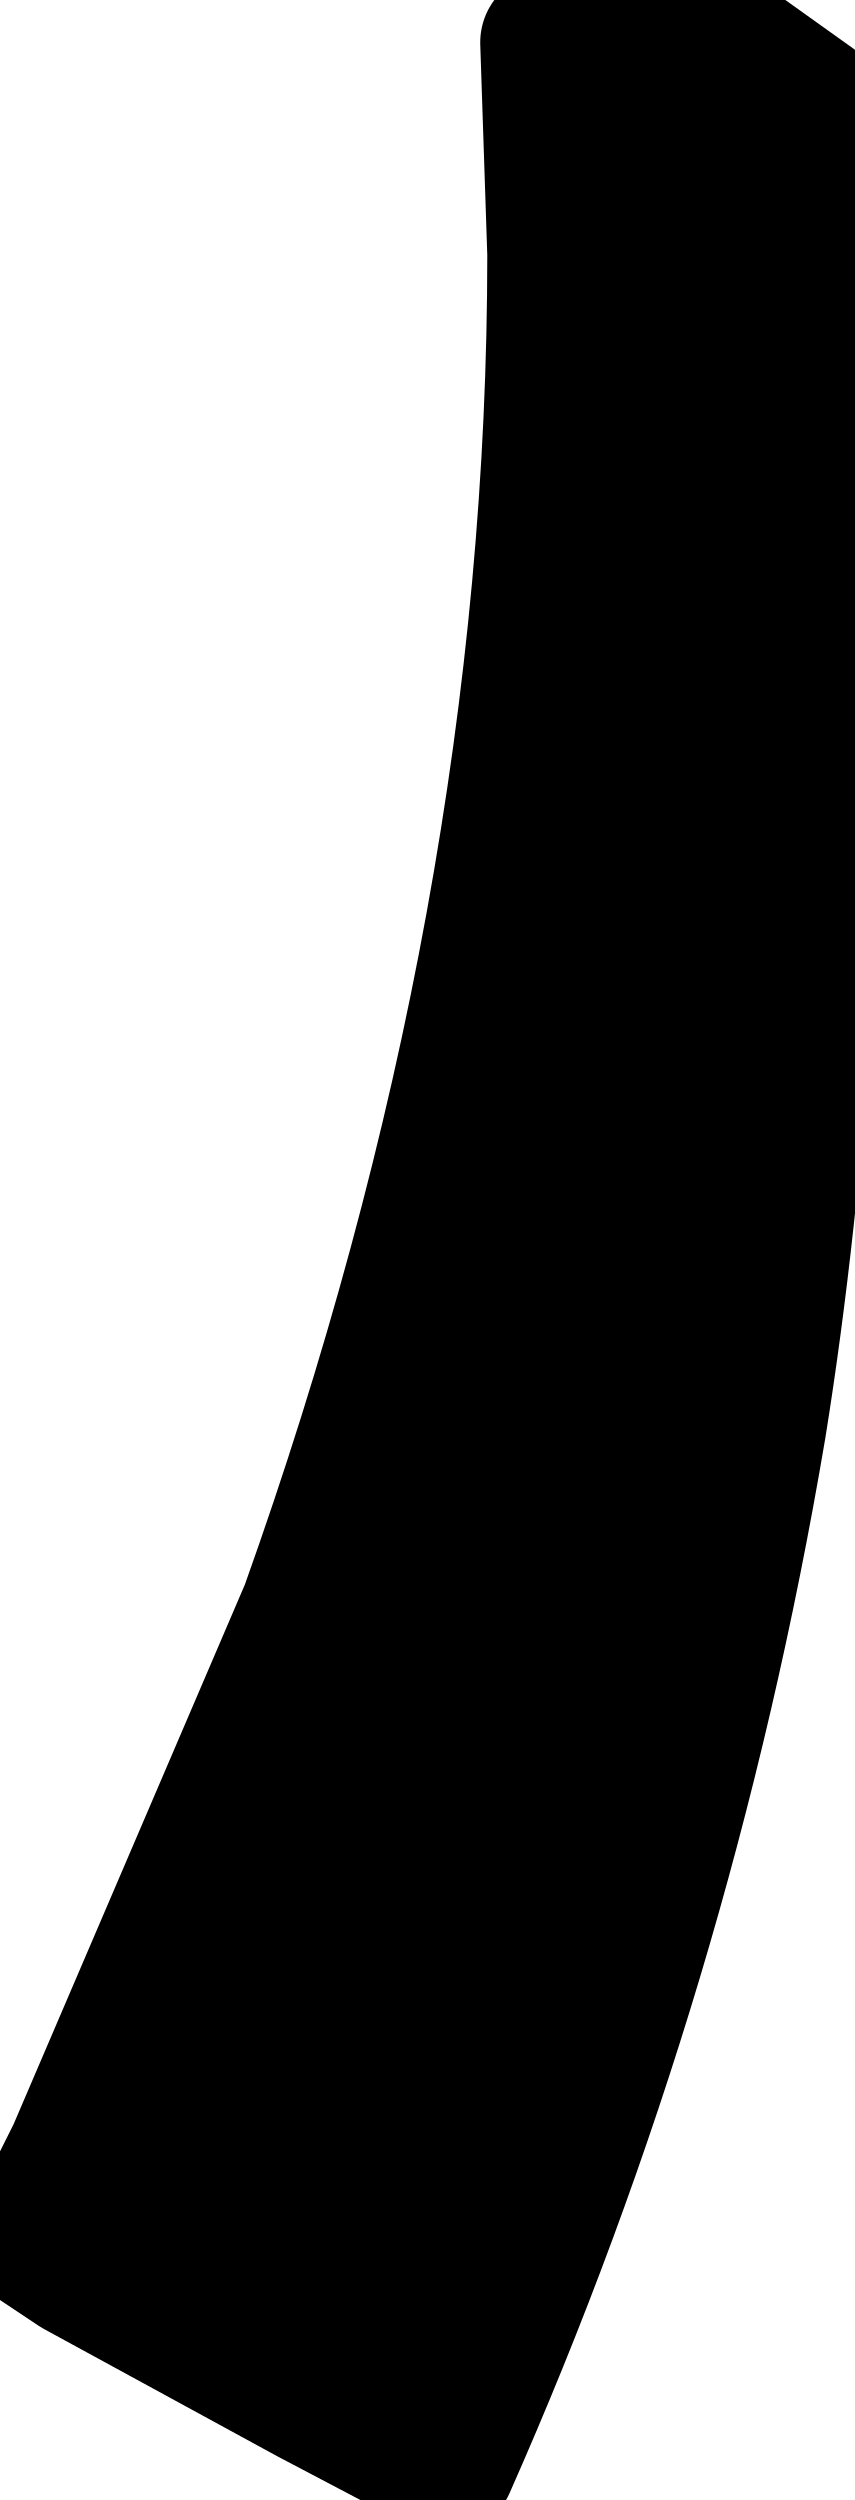
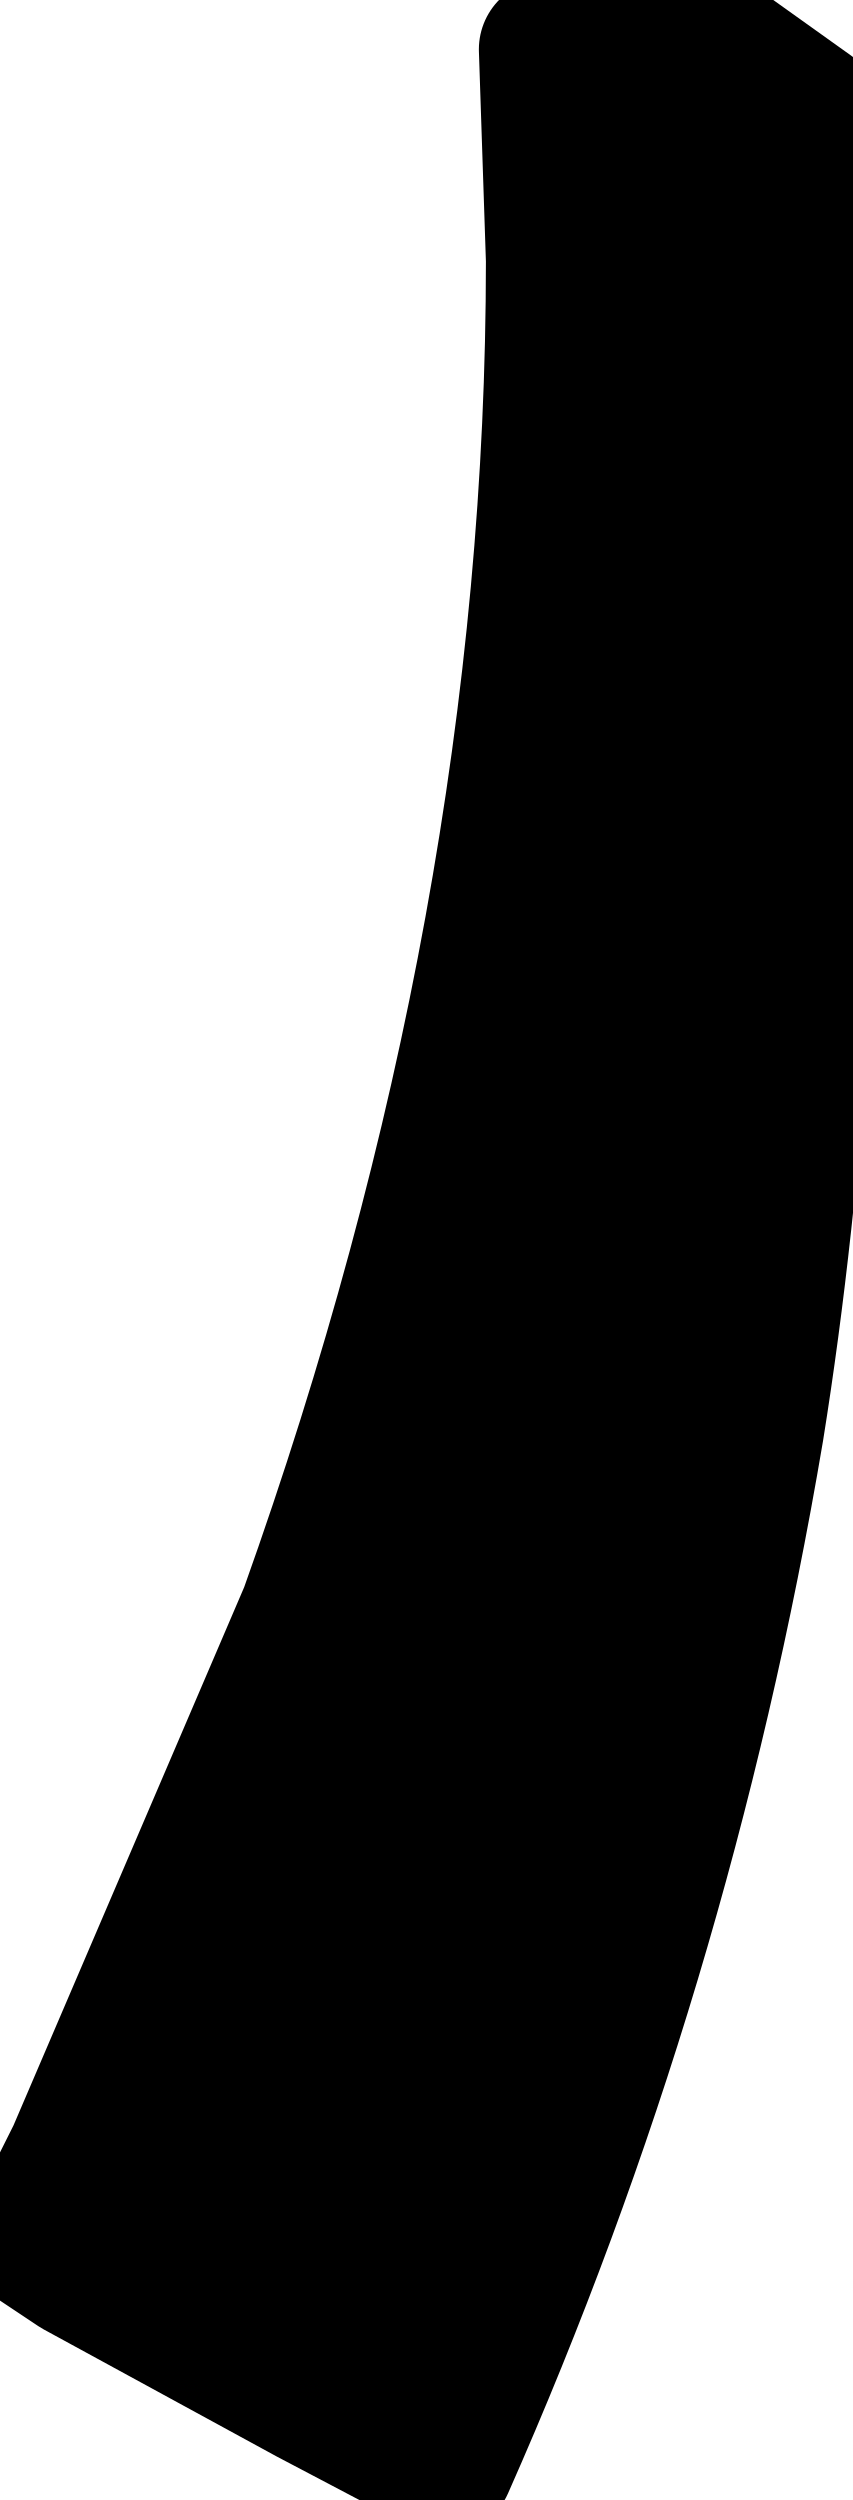
- <svg xmlns="http://www.w3.org/2000/svg" xmlns:ns1="https://www.free-decompiler.com/flash" xmlns:xlink="http://www.w3.org/1999/xlink" ns1:objectType="frame" height="17.7px" width="6.05px">
-   <g transform="matrix(1.0, 0.0, 0.0, 1.0, 0.25, 0.2)">
-     <use ns1:characterId="23" height="17.7" transform="matrix(1.0, 0.0, 0.0, 1.0, -0.25, -0.2)" width="6.05" xlink:href="#shape0" />
+ <svg xmlns="http://www.w3.org/2000/svg" xmlns:ns1="https://www.free-decompiler.com/flash" xmlns:xlink="http://www.w3.org/1999/xlink" ns1:objectType="frame" height="17.75px" width="6.05px">
+   <g transform="matrix(1.0, 0.0, 0.0, 1.0, 0.25, 0.25)">
+     <use ns1:characterId="24" height="17.75" transform="matrix(1.0, 0.0, 0.0, 1.0, 0.0, 0.0)" width="6.05" xlink:href="#shape0" />
  </g>
  <defs>
-     <g id="shape0" transform="matrix(1.0, 0.0, 0.0, 1.0, 0.25, 0.2)">
+     <g id="shape0">
      <path d="M3.7 1.6 L3.65 0.1 4.0 0.1 4.8 0.05 5.5 0.55 5.55 3.1 Q5.55 7.1 5.1 9.9 4.45 13.75 2.9 17.25 L1.95 16.75 0.3 15.85 0.0 15.65 0.3 15.05 1.95 11.2 Q3.7 6.3 3.7 1.6" fill="#000000" fill-rule="evenodd" stroke="none" />
      <path d="M3.7 1.6 L3.65 0.1 4.0 0.1 4.8 0.05 5.5 0.55 5.55 3.1 Q5.55 7.1 5.1 9.9 4.45 13.75 2.9 17.25 L1.95 16.75 0.3 15.85 0.0 15.65 0.3 15.05 1.95 11.2 Q3.7 6.3 3.7 1.6 Z" ns1:has-small-stroke="true" ns1:original-stroke-width="0.5" fill="none" stroke="#000000" stroke-linecap="round" stroke-linejoin="round" stroke-width="1.0" />
    </g>
  </defs>
</svg>
